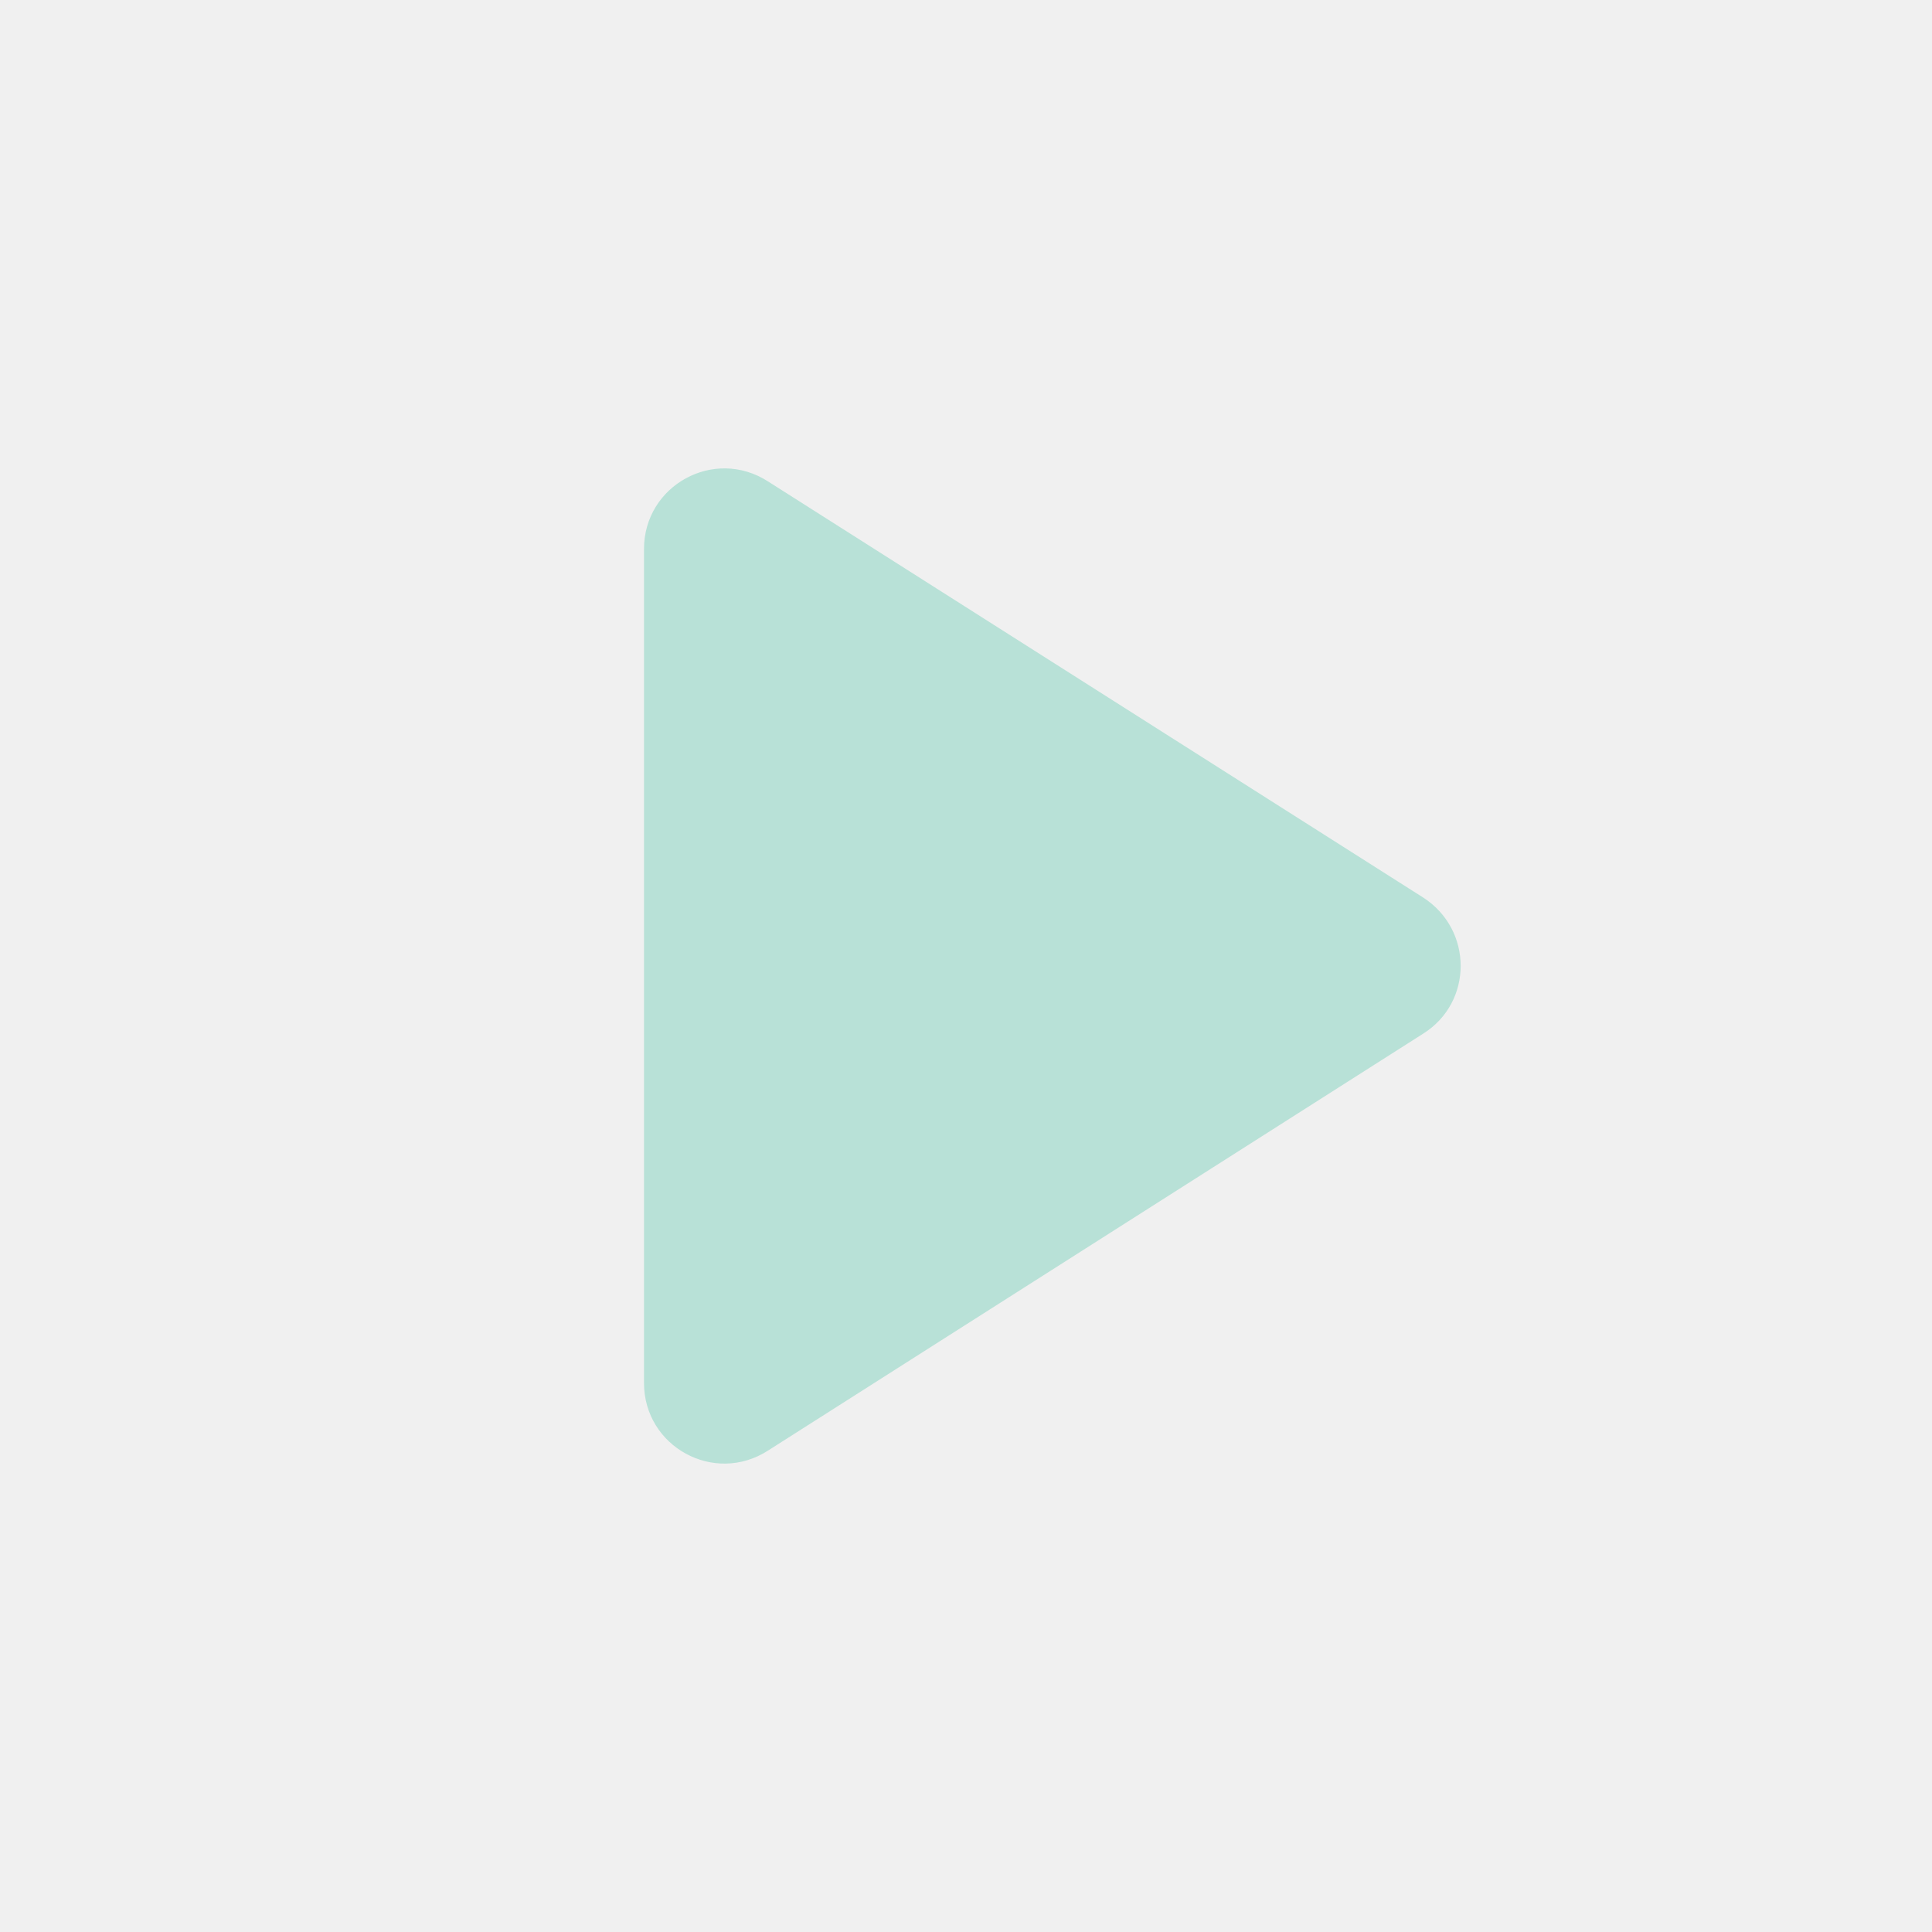
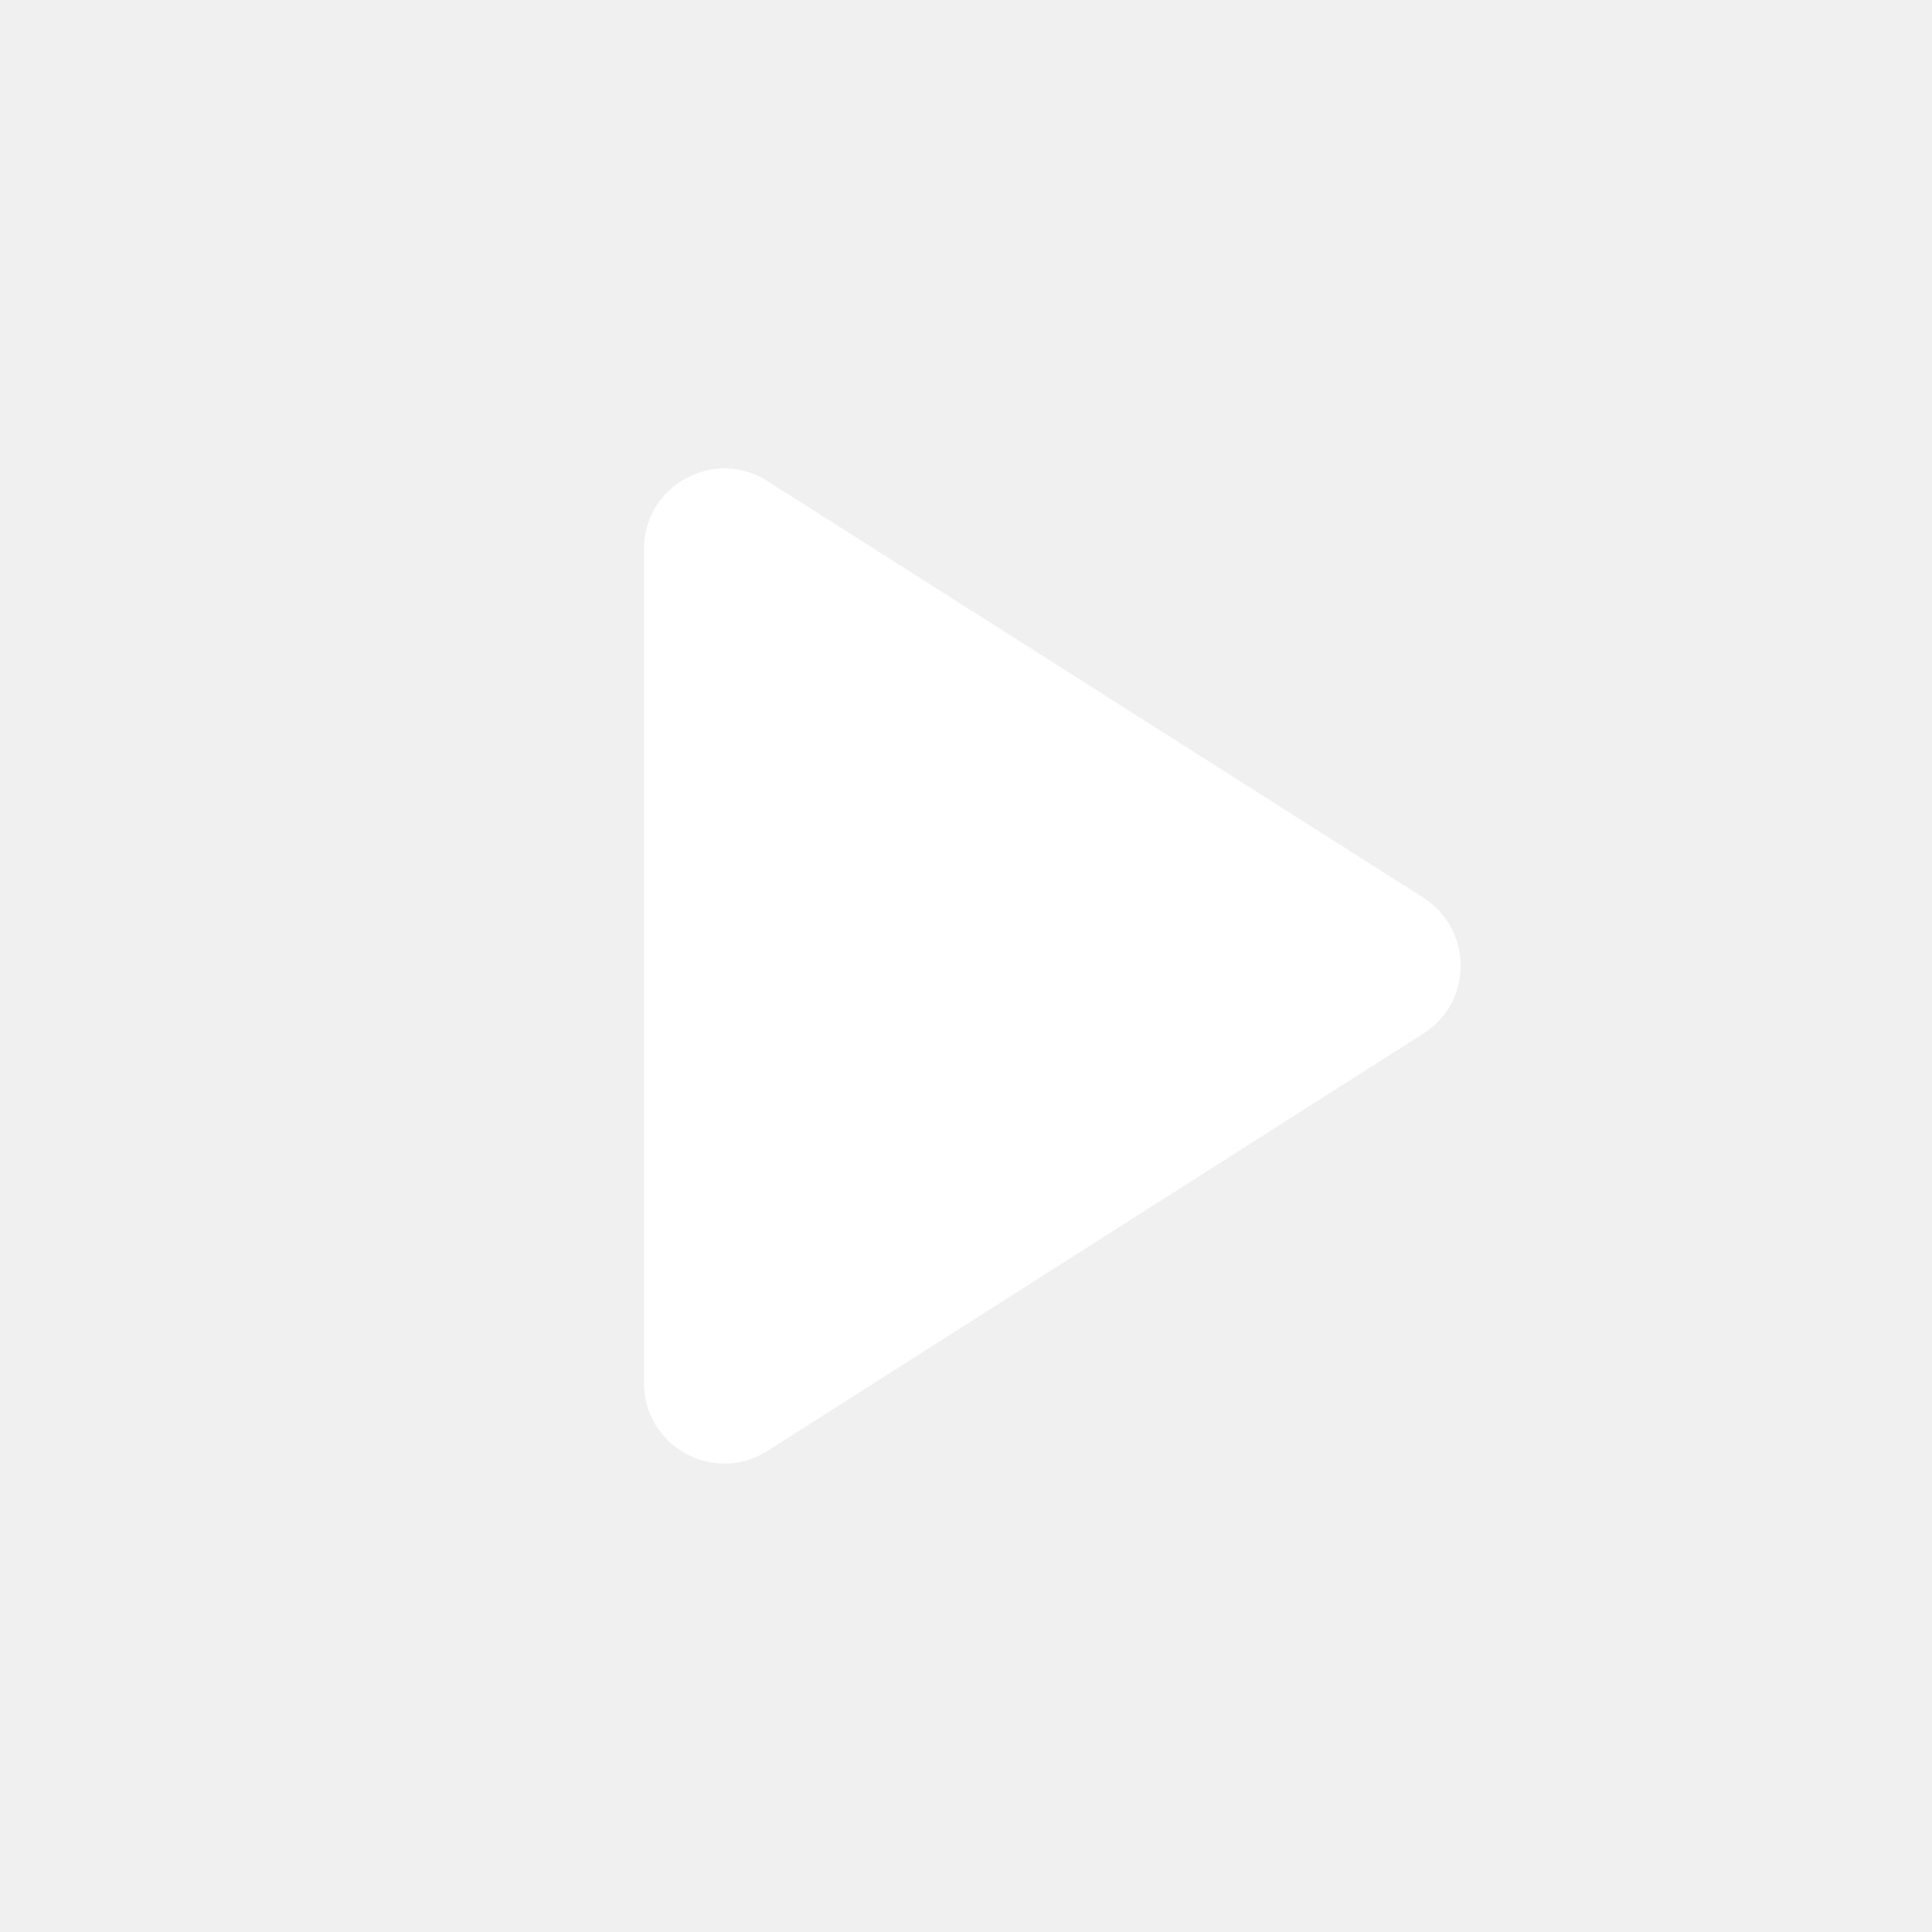
<svg xmlns="http://www.w3.org/2000/svg" width="24" height="24" viewBox="0 0 24 24" fill="none">
-   <path d="M8 6.82V17.18C8 17.97 8.87 18.45 9.54 18.02L17.68 12.84C18.3 12.45 18.3 11.55 17.68 11.15L9.54 5.98C8.87 5.55 8 6.03 8 6.82Z" fill="#B8E1D7" />
+   <g id="play_arrow">
+     <path id="Vector" d="M8 6.82V17.18C8 17.97 8.87 18.45 9.54 18.02L17.68 12.84C18.3 12.45 18.3 11.55 17.68 11.15L9.54 5.98C8.87 5.55 8 6.03 8 6.82Z" fill="white" />
+   </g>
</svg>
